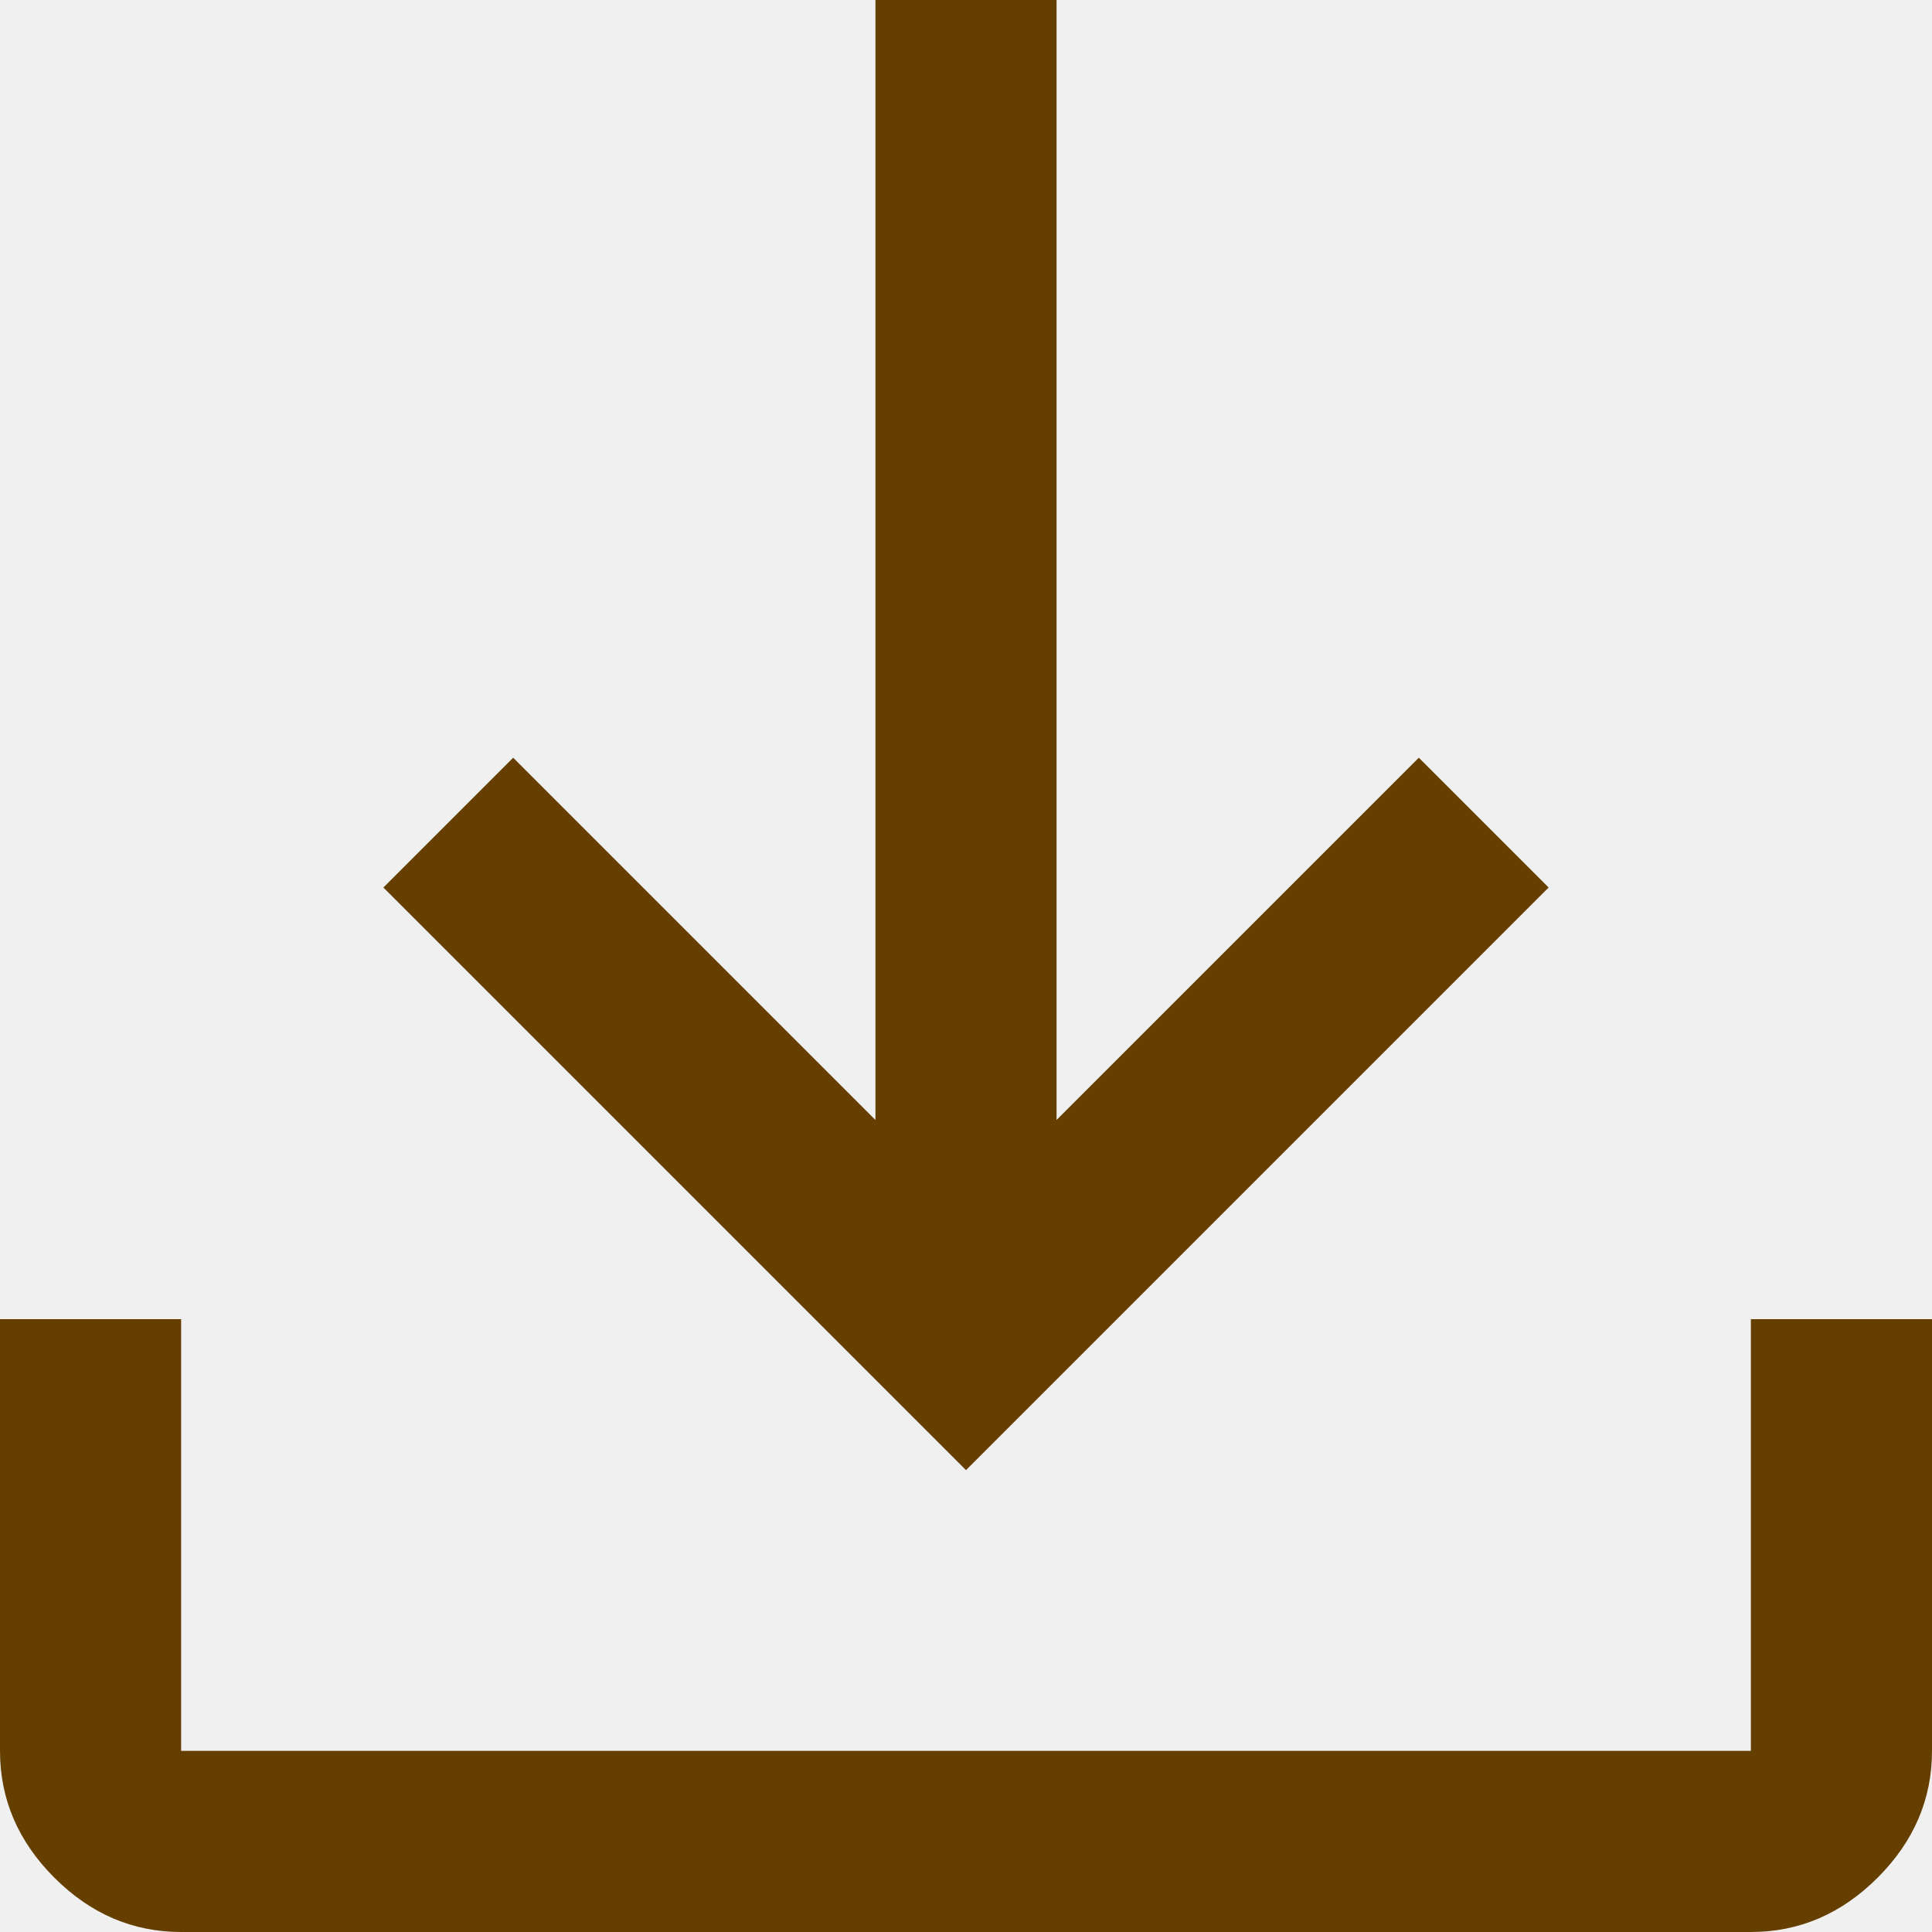
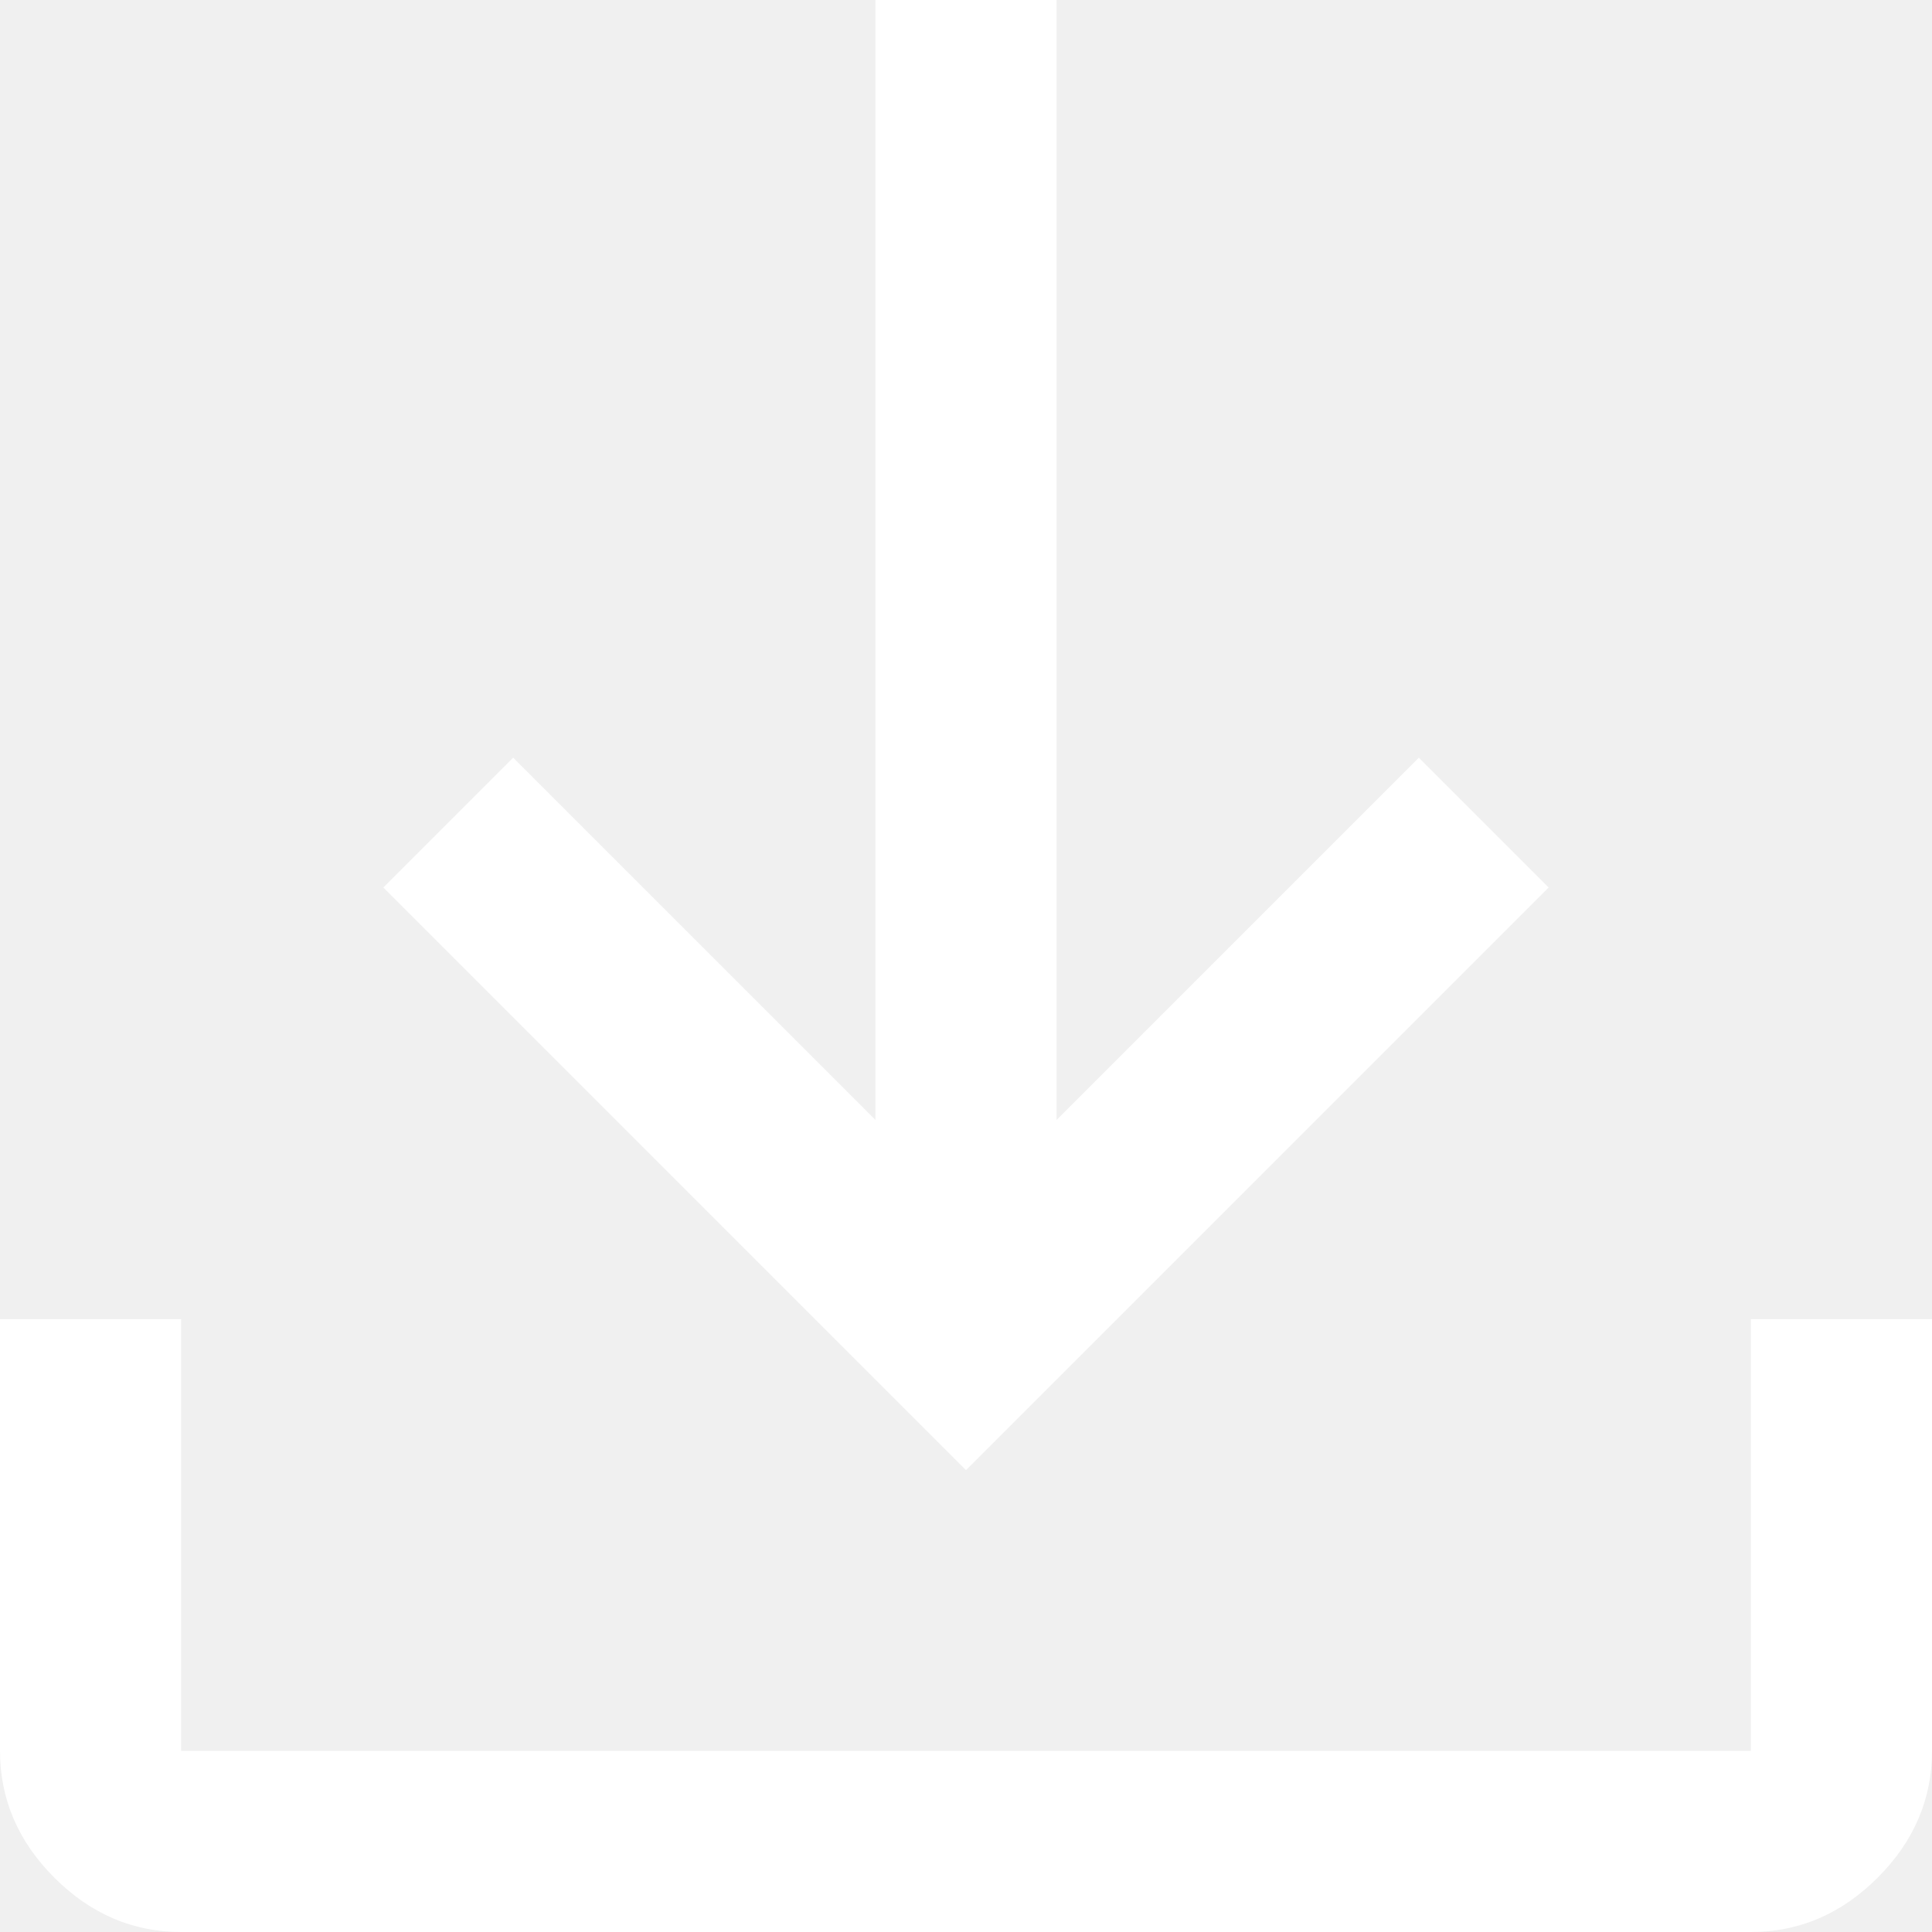
- <svg xmlns="http://www.w3.org/2000/svg" width="16" height="16" fill="none">
-   <path fill="#653F00" d="M1.5 16c-.4 0-.75-.15-1.05-.45-.3-.3-.45-.65-.45-1.05v-3.575h1.5V14.5h13v-3.575H16V14.5c0 .4-.15.75-.45 1.05-.3.3-.65.45-1.05.45h-13ZM8 12.175 3.175 7.35 4.25 6.275l3 3V0h1.5v9.275l3-3 1.075 1.075L8 12.175Z" />
+ <svg xmlns="http://www.w3.org/2000/svg" width="16" height="16" viewbox="0 0 16 16" fill="none">
+   <path fill="#fff" d="M1.5 16c-.4 0-.75-.15-1.05-.45-.3-.3-.45-.65-.45-1.05v-3.575h1.5V14.5h13v-3.575H16V14.5c0 .4-.15.75-.45 1.05-.3.3-.65.45-1.05.45h-13ZM8 12.175 3.175 7.35 4.25 6.275l3 3V0h1.5v9.275l3-3 1.075 1.075L8 12.175Z" />
</svg>
